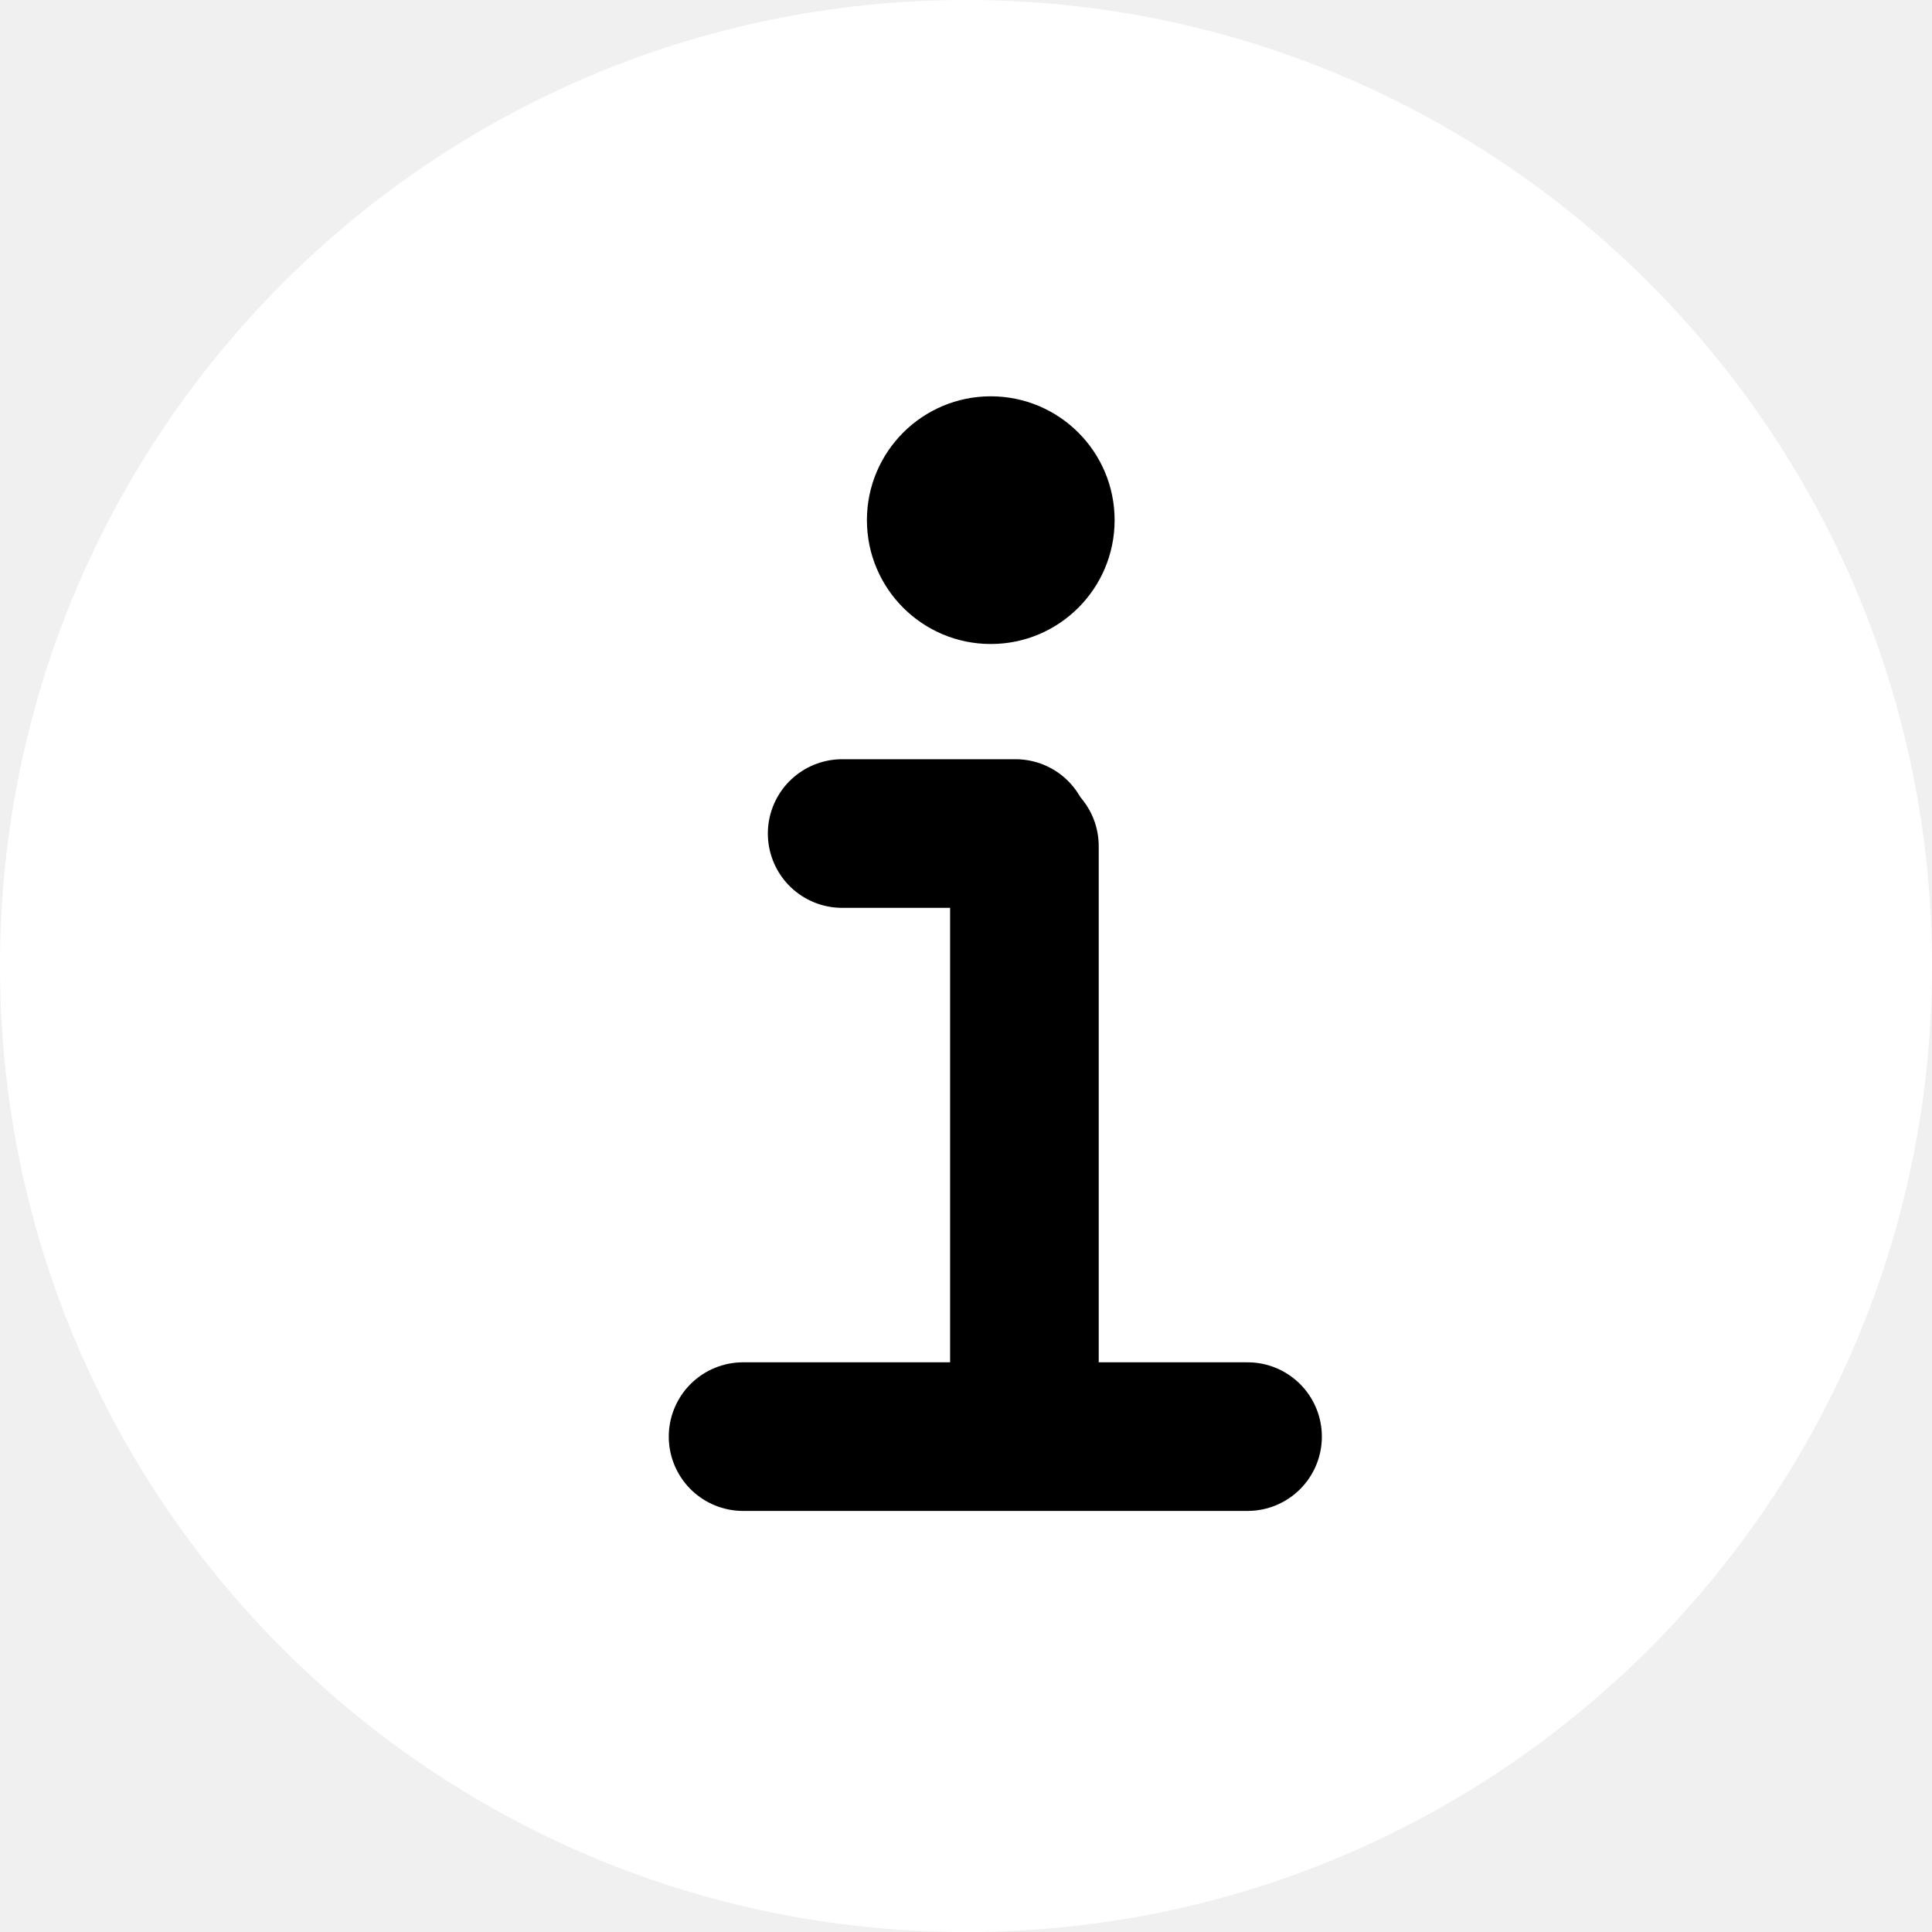
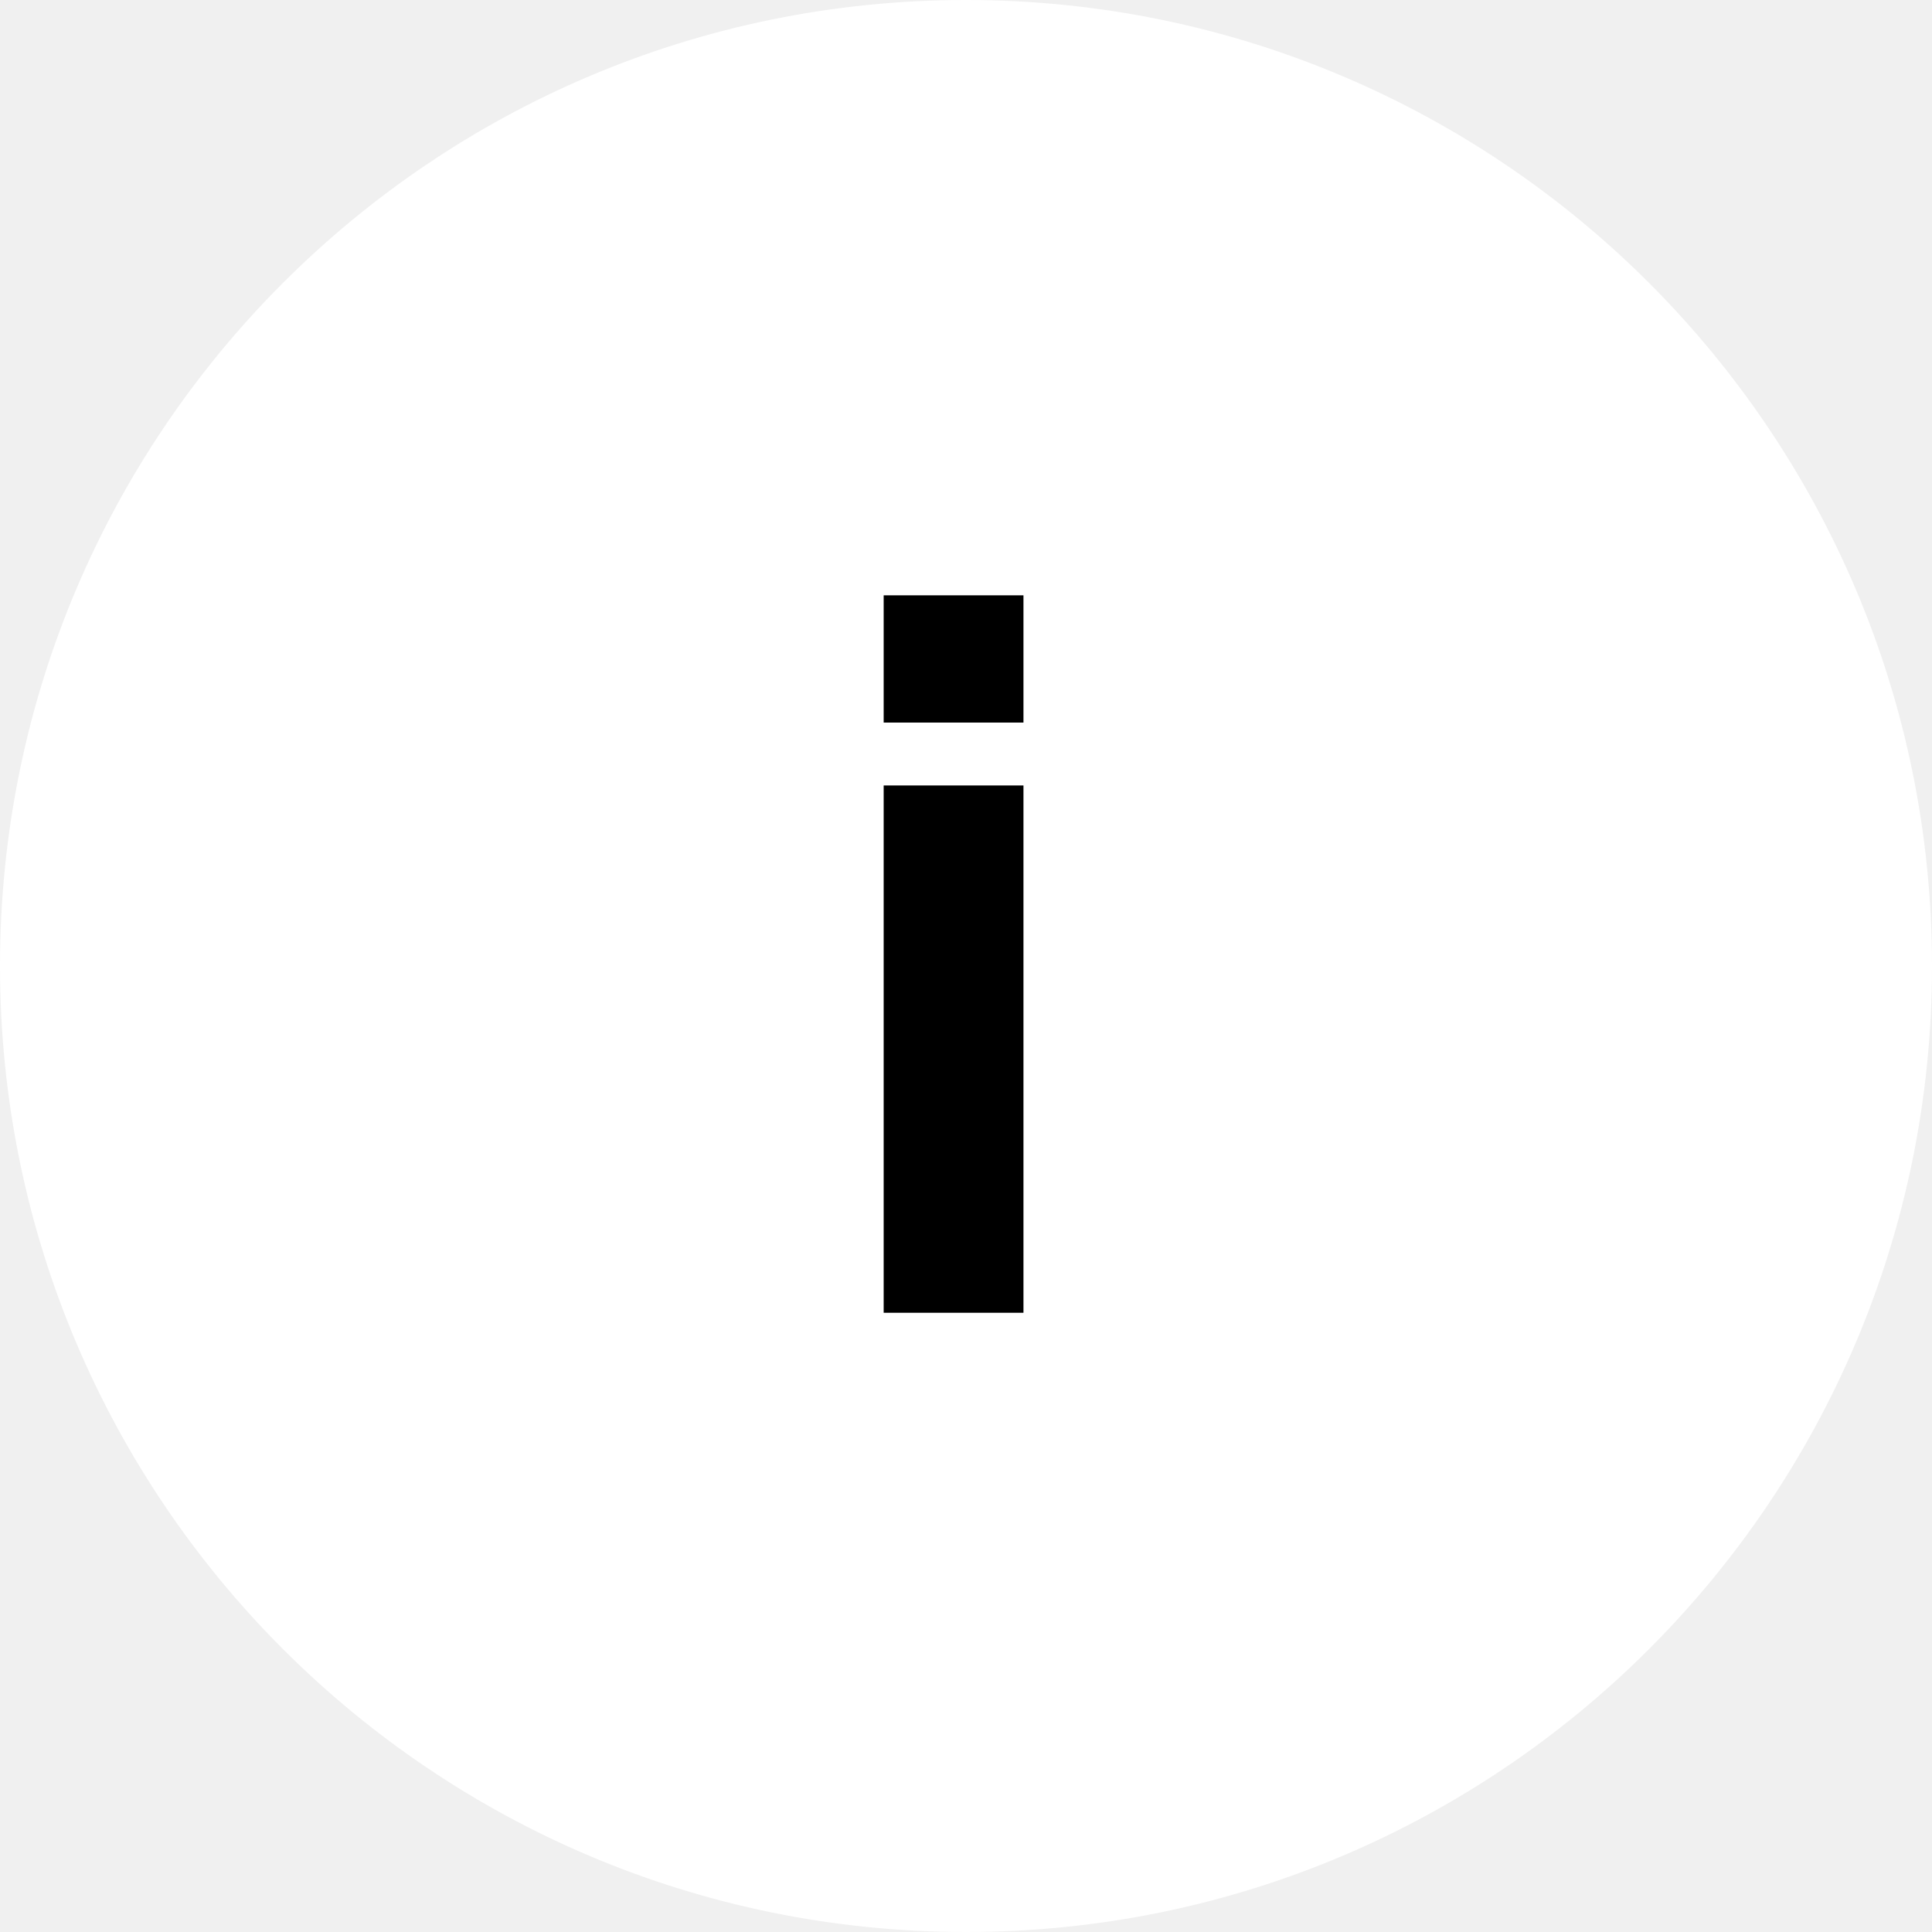
<svg xmlns="http://www.w3.org/2000/svg" width="78" height="78" viewBox="0 0 78 78" fill="none">
  <circle cx="39" cy="39" r="39" fill="white" />
-   <path d="M41.358 34.159V56.297" stroke="black" stroke-width="6" stroke-linecap="round" />
-   <path d="M34 33.652L41 33.652" stroke="black" stroke-width="6" stroke-linecap="round" />
-   <path d="M30 58H50.367" stroke="black" stroke-width="6" stroke-linecap="round" />
-   <circle cx="40" cy="21" r="5" fill="black" />
+   <path d="M41.32 29.172H35.676V24.035H41.32V29.172ZM35.676 31.711H41.32V53H35.676V31.711Z" fill="black" />
</svg>
